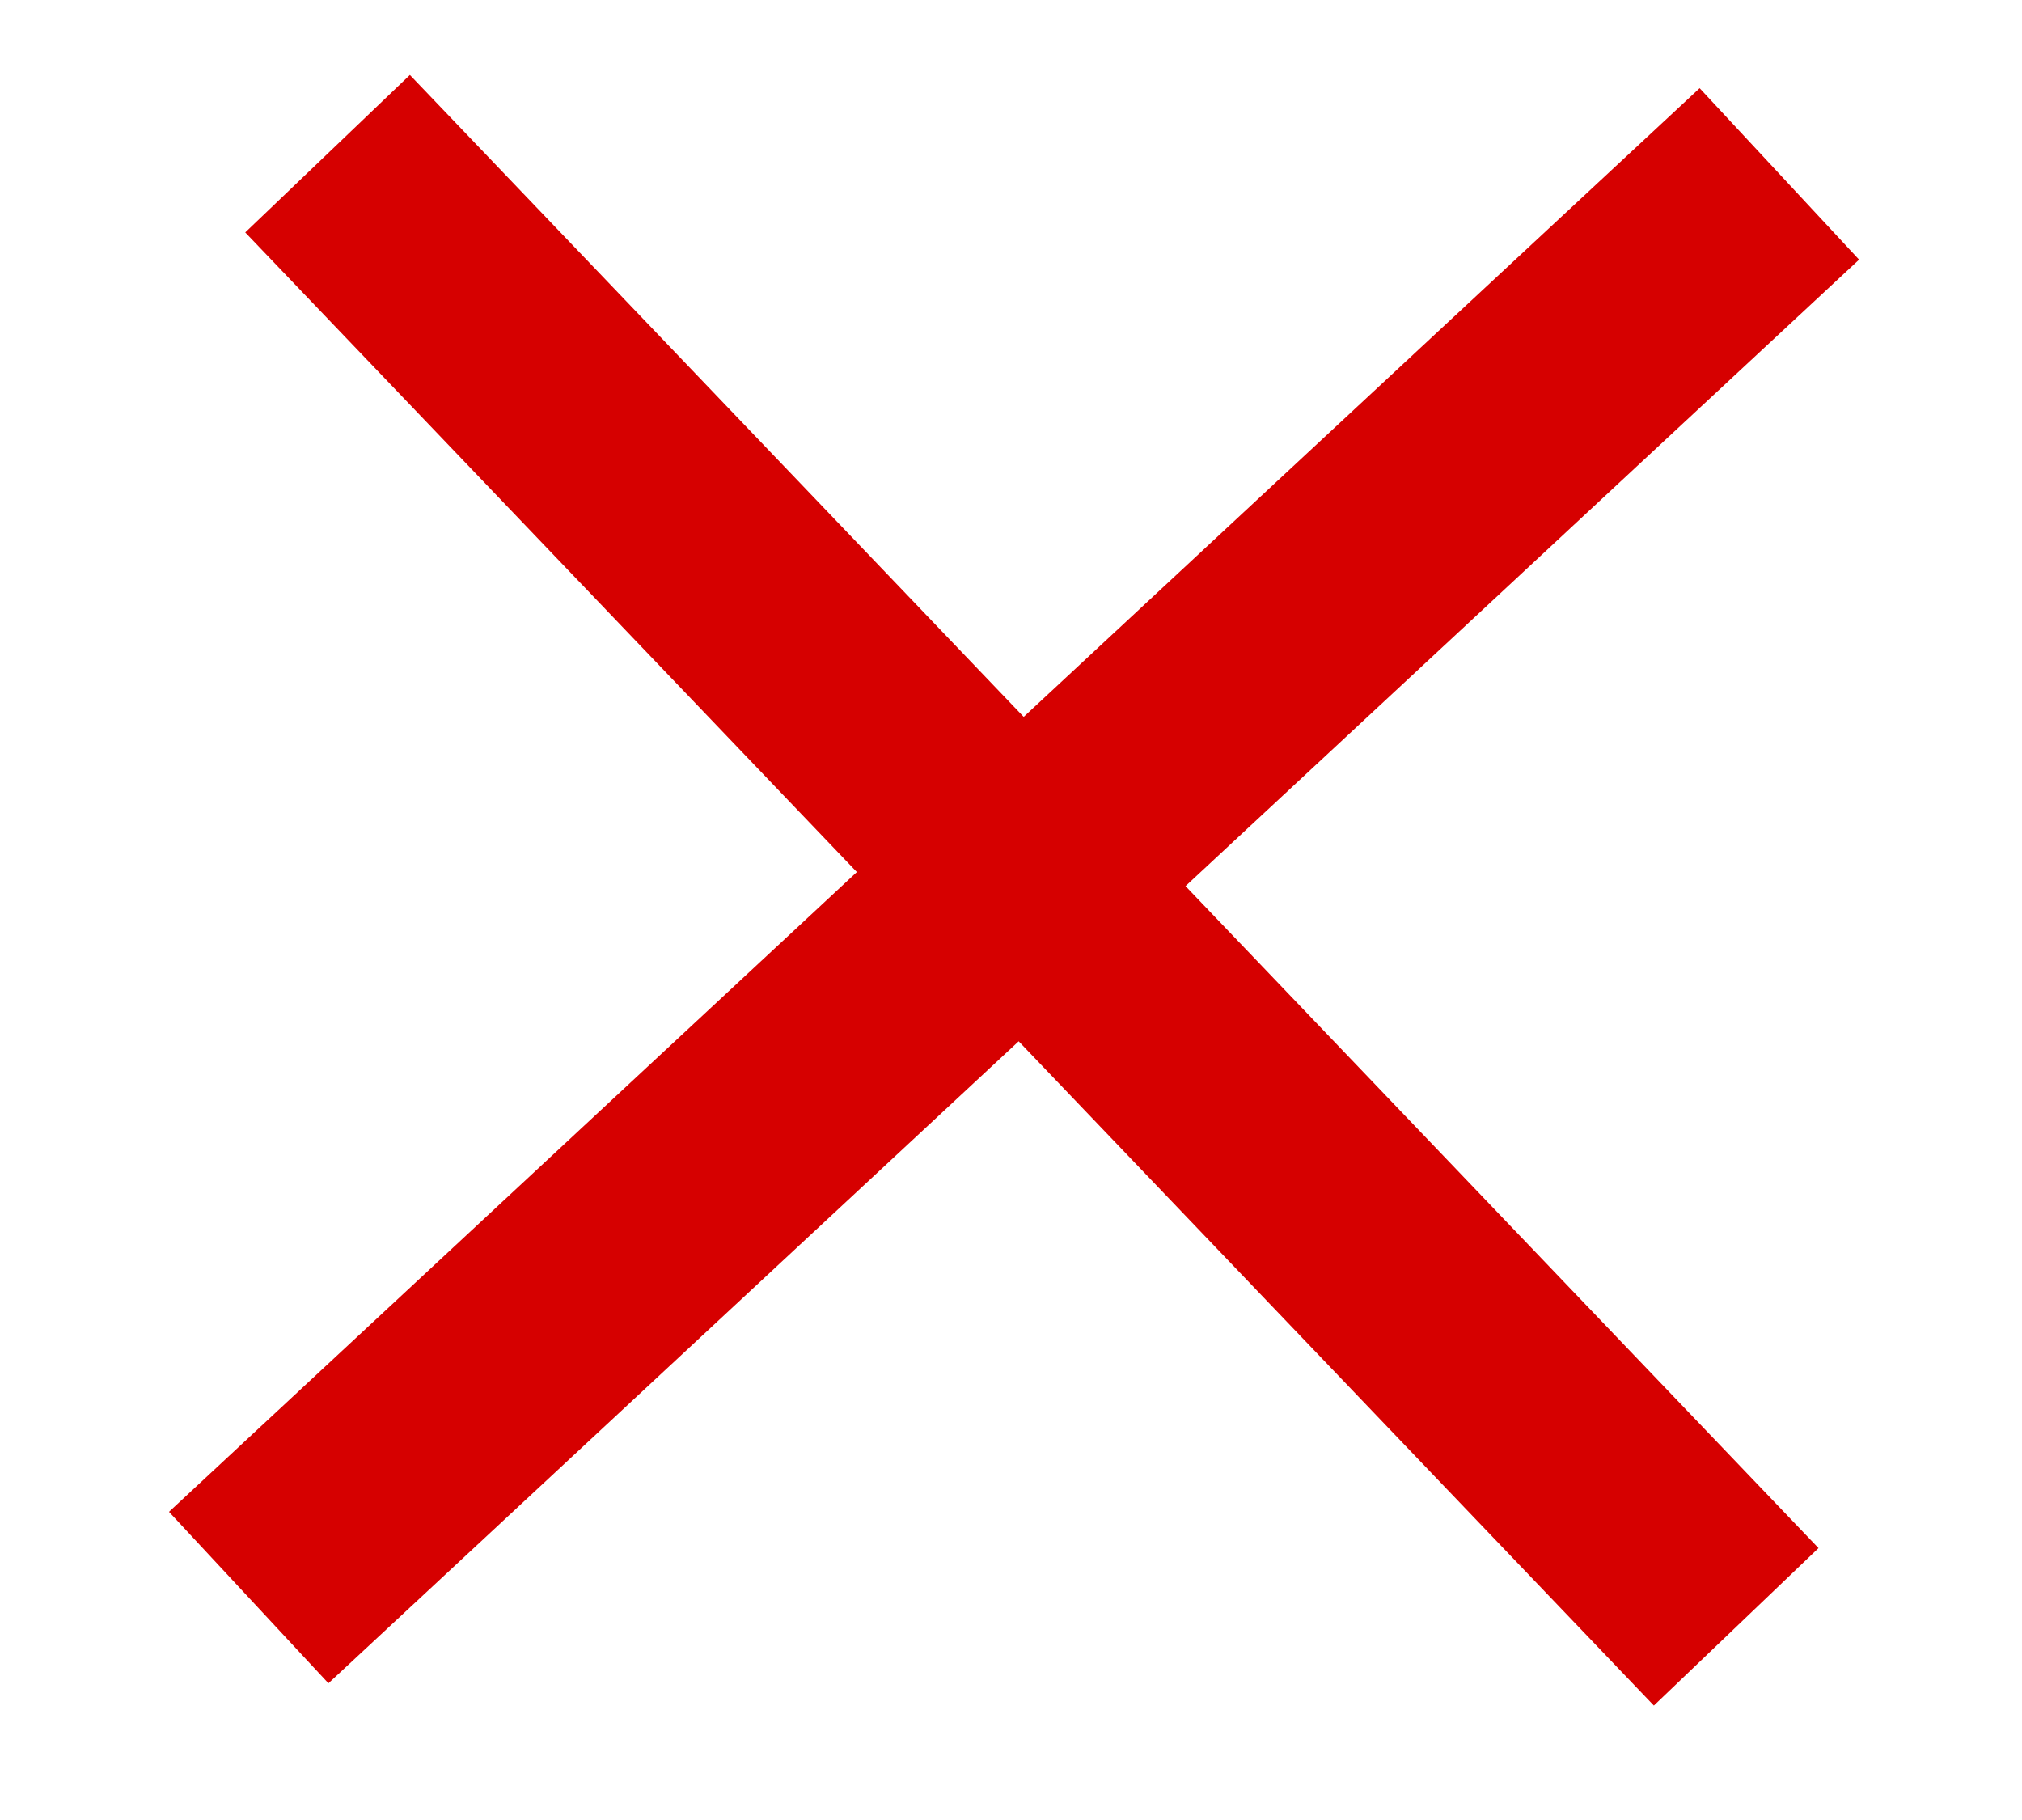
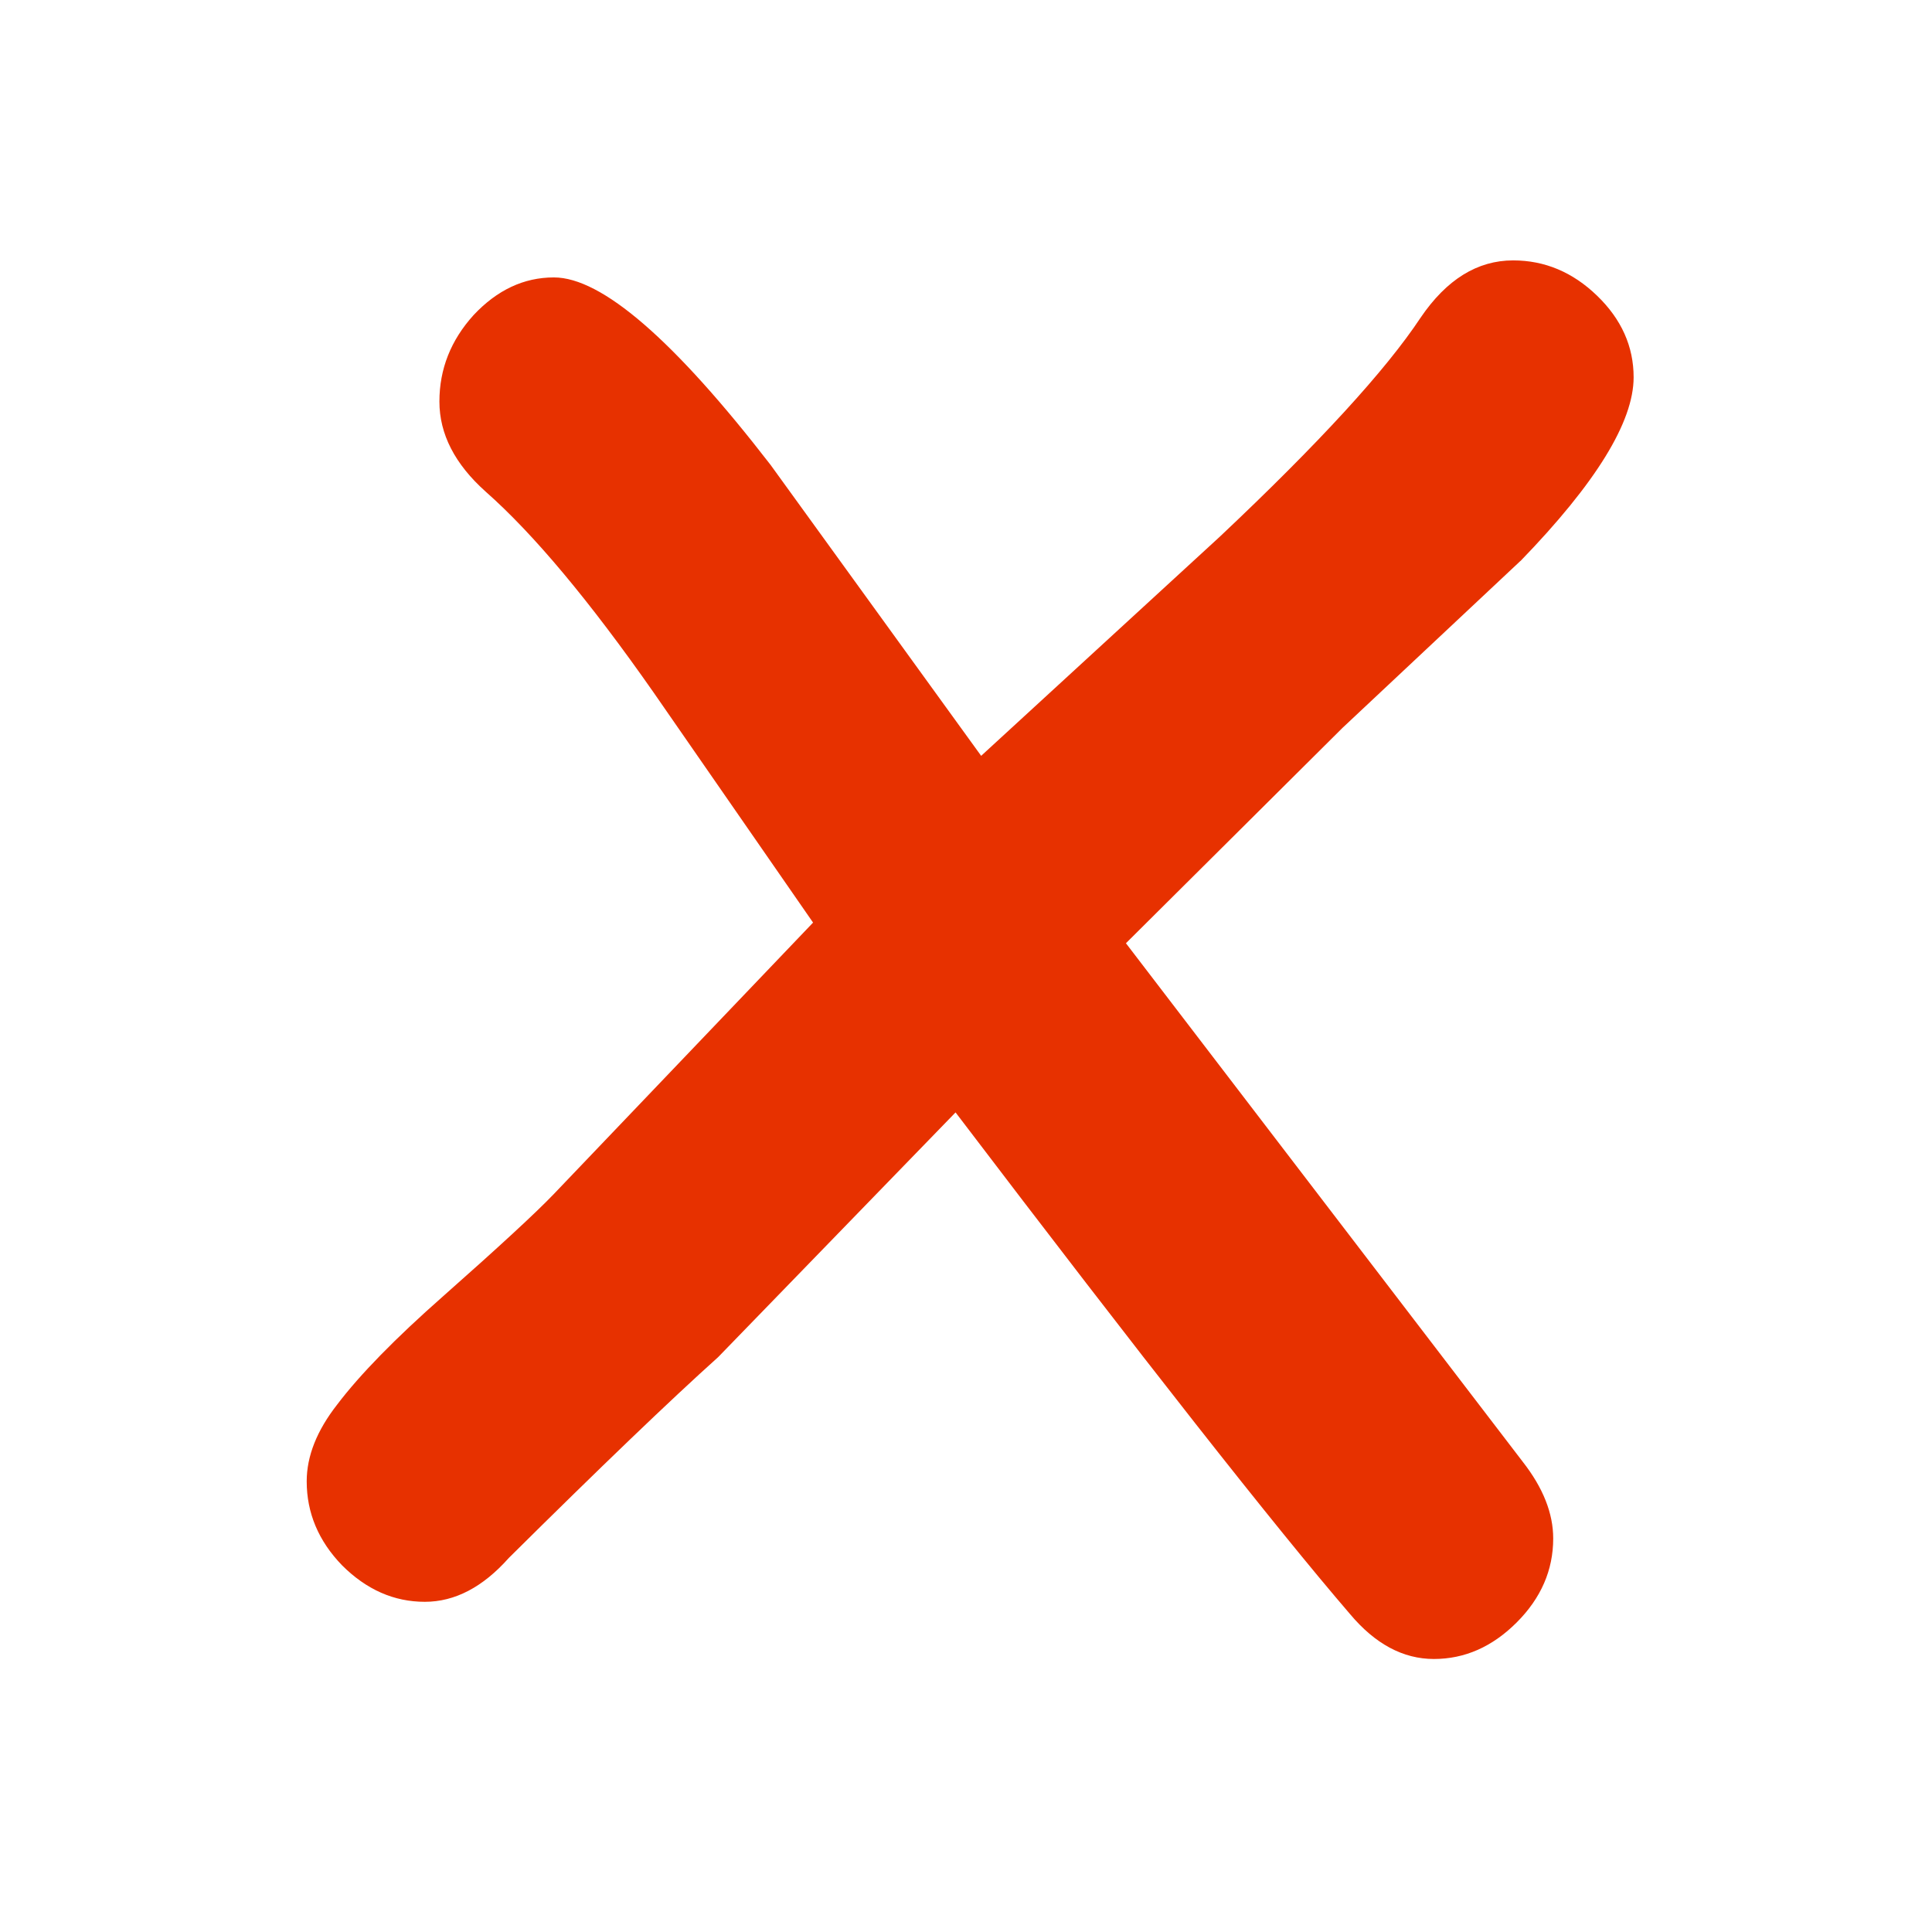
- <svg xmlns="http://www.w3.org/2000/svg" version="1.1" id="svg2" height="90" width="100">
+ <svg xmlns="http://www.w3.org/2000/svg" version="1.1" id="svg2" height="32" width="32">
  <defs id="defs4">
    <marker style="overflow:visible" id="Arrow1Lstart" refX="0" refY="0" orient="auto">
-       <path transform="matrix(0.8,0,0,0.8,10,0)" style="fill-rule:evenodd;stroke:#000000;stroke-width:1pt" d="M 0,0 5,-5 -12.5,0 5,5 0,0 z" id="path3819" />
+       <path transform="matrix(0.8,0,0,0.8,10,0)" style="fill-rule:evenodd;stroke:#000000;stroke-width:1pt" d="M 0,0 5,-5 -12.5,0 5,5 Z" id="path3819" />
    </marker>
    <marker orient="auto" refY="0" refX="0" id="Arrow2Lend" style="overflow:visible">
      <path id="path3840" style="fill-rule:evenodd;stroke-width:0.625;stroke-linejoin:round" d="M 8.719,4.034 -2.207,0.016 8.719,-4.002 c -1.745,2.372 -1.735,5.617 -6e-7,8.035 z" transform="matrix(-1.1,0,0,-1.1,-1.1,0)" />
    </marker>
    <marker orient="auto" refY="0" refX="0" id="Arrow1Lend" style="overflow:visible">
-       <path id="path3822" d="M 0,0 5,-5 -12.5,0 5,5 0,0 z" style="fill-rule:evenodd;stroke:#000000;stroke-width:1pt" transform="matrix(-0.8,0,0,-0.8,-10,0)" />
+       <path id="path3822" d="M 0,0 5,-5 -12.5,0 5,5 Z" style="fill-rule:evenodd;stroke:#000000;stroke-width:1pt" transform="matrix(-0.8,0,0,-0.8,-10,0)" />
    </marker>
    <marker orient="auto" refY="0" refX="0" id="Arrow2Lendy" style="overflow:visible">
      <path id="path4637" style="fill:#25f300;fill-rule:evenodd;stroke:#25f300;stroke-width:0.625;stroke-linejoin:round" d="M 8.719,4.034 -2.207,0.016 8.719,-4.002 c -1.745,2.372 -1.735,5.617 -6e-7,8.035 z" transform="matrix(-1.1,0,0,-1.1,-1.1,0)" />
    </marker>
    <marker orient="auto" refY="0" refX="0" id="Arrow2LendQ" style="overflow:visible">
      <path id="path6071" style="fill:#fa0000;fill-rule:evenodd;stroke:#fa0000;stroke-width:0.625;stroke-linejoin:round" d="M 8.719,4.034 -2.207,0.016 8.719,-4.002 c -1.745,2.372 -1.735,5.617 -6e-7,8.035 z" transform="matrix(-1.1,0,0,-1.1,-1.1,0)" />
    </marker>
    <marker orient="auto" refY="0" refX="0" id="Arrow2LendM" style="overflow:visible">
      <path id="path6312" style="fill:#00f400;fill-rule:evenodd;stroke:#00f400;stroke-width:0.625;stroke-linejoin:round" d="M 8.719,4.034 -2.207,0.016 8.719,-4.002 c -1.745,2.372 -1.735,5.617 -6e-7,8.035 z" transform="matrix(-1.1,0,0,-1.1,-1.1,0)" />
    </marker>
    <marker orient="auto" refY="0" refX="0" id="Arrow2LendI" style="overflow:visible">
      <path id="path6561" style="fill:#0000f6;fill-rule:evenodd;stroke:#0000f6;stroke-width:0.625;stroke-linejoin:round" d="M 8.719,4.034 -2.207,0.016 8.719,-4.002 c -1.745,2.372 -1.735,5.617 -6e-7,8.035 z" transform="matrix(-1.1,0,0,-1.1,-1.1,0)" />
    </marker>
  </defs>
-   <g id="layer1" transform="translate(0,-962.3622)">
-     <path style="fill:#c83737;stroke:#d60000;stroke-width:11.579;stroke-linecap:butt;stroke-linejoin:miter;stroke-miterlimit:4;stroke-opacity:1;stroke-dasharray:none" d="M 88,970.962 12.3,1041.362" id="path13015" />
-     <path style="fill:#c83737;stroke:#d60000;stroke-width:11.267;stroke-linecap:butt;stroke-linejoin:miter;stroke-miterlimit:4;stroke-opacity:1;stroke-dasharray:none" d="m 16.2,969.962 69.665,72.848" id="path13015-2" />
+   <g id="layer1" transform="translate(0,-1020.362)">
+     <g aria-label="x" style="font-style:normal;font-variant:normal;font-weight:normal;font-stretch:normal;font-size:41.291px;line-height:1.25;font-family:'Comic Sans MS';-inkscape-font-specification:'Comic Sans MS';letter-spacing:0px;word-spacing:0px;fill:#e73100;fill-opacity:1;stroke:none;stroke-width:1.032" id="text4605">
+       <path d="m 25.182,1029.654 -2.944,2.762 -3.589,3.569 6.573,8.589 q 0.504,0.645 0.504,1.27 0,0.786 -0.605,1.391 -0.605,0.605 -1.371,0.605 -0.766,0 -1.391,-0.746 -1.855,-2.157 -6.532,-8.307 l -3.932,4.053 q -1.19,1.069 -3.468,3.327 -0.645,0.726 -1.391,0.726 -0.766,0 -1.371,-0.605 -0.585,-0.605 -0.585,-1.391 0,-0.625 0.504,-1.27 0.565,-0.746 1.754,-1.794 1.391,-1.23 1.835,-1.694 l 4.294,-4.496 -2.641,-3.811 q -1.593,-2.278 -2.782,-3.327 -0.766,-0.685 -0.766,-1.492 0,-0.806 0.565,-1.431 0.585,-0.625 1.331,-0.625 1.19,0 3.589,3.105 l 3.488,4.819 3.952,-3.629 q 2.46,-2.319 3.327,-3.629 0.645,-0.948 1.532,-0.948 0.786,0 1.391,0.585 0.605,0.585 0.605,1.351 0,1.109 -1.875,3.044 z" style="font-style:normal;font-variant:normal;font-weight:normal;font-stretch:normal;font-family:'Comic Sans MS';-inkscape-font-specification:'Comic Sans MS';fill:#e73100;fill-opacity:1;stroke-width:1.032" id="path872" />
+     </g>
  </g>
</svg>
